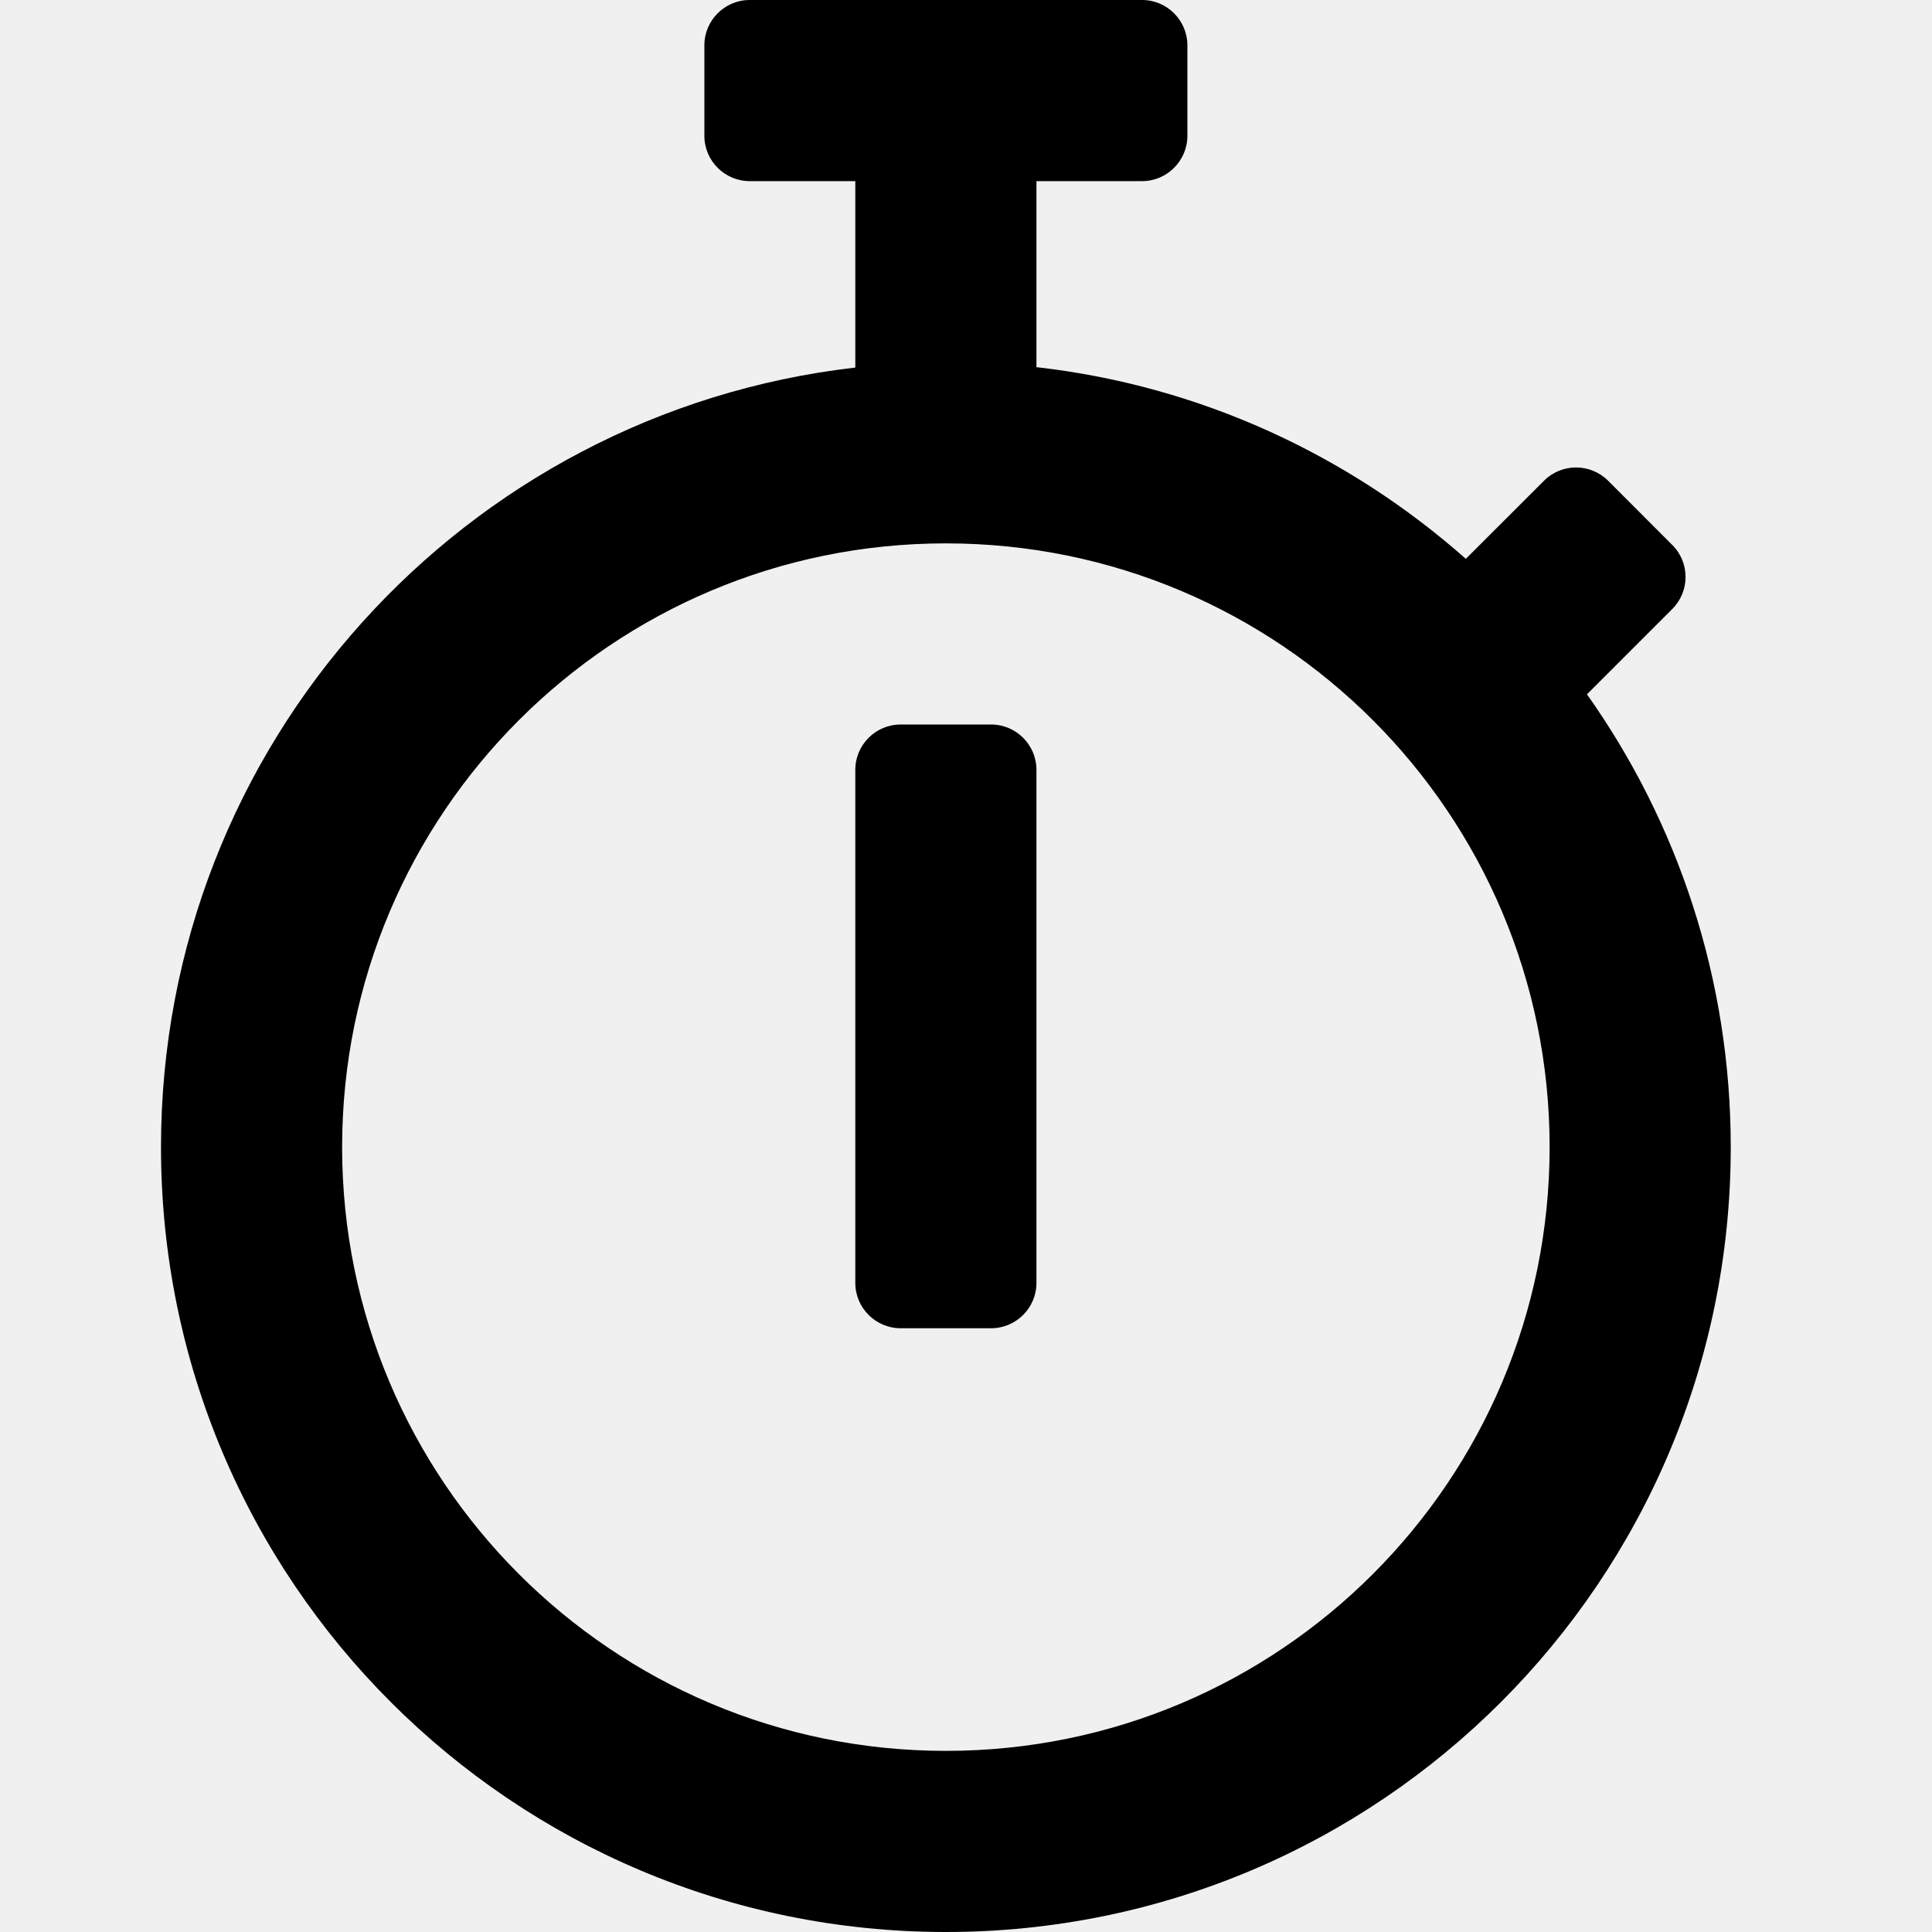
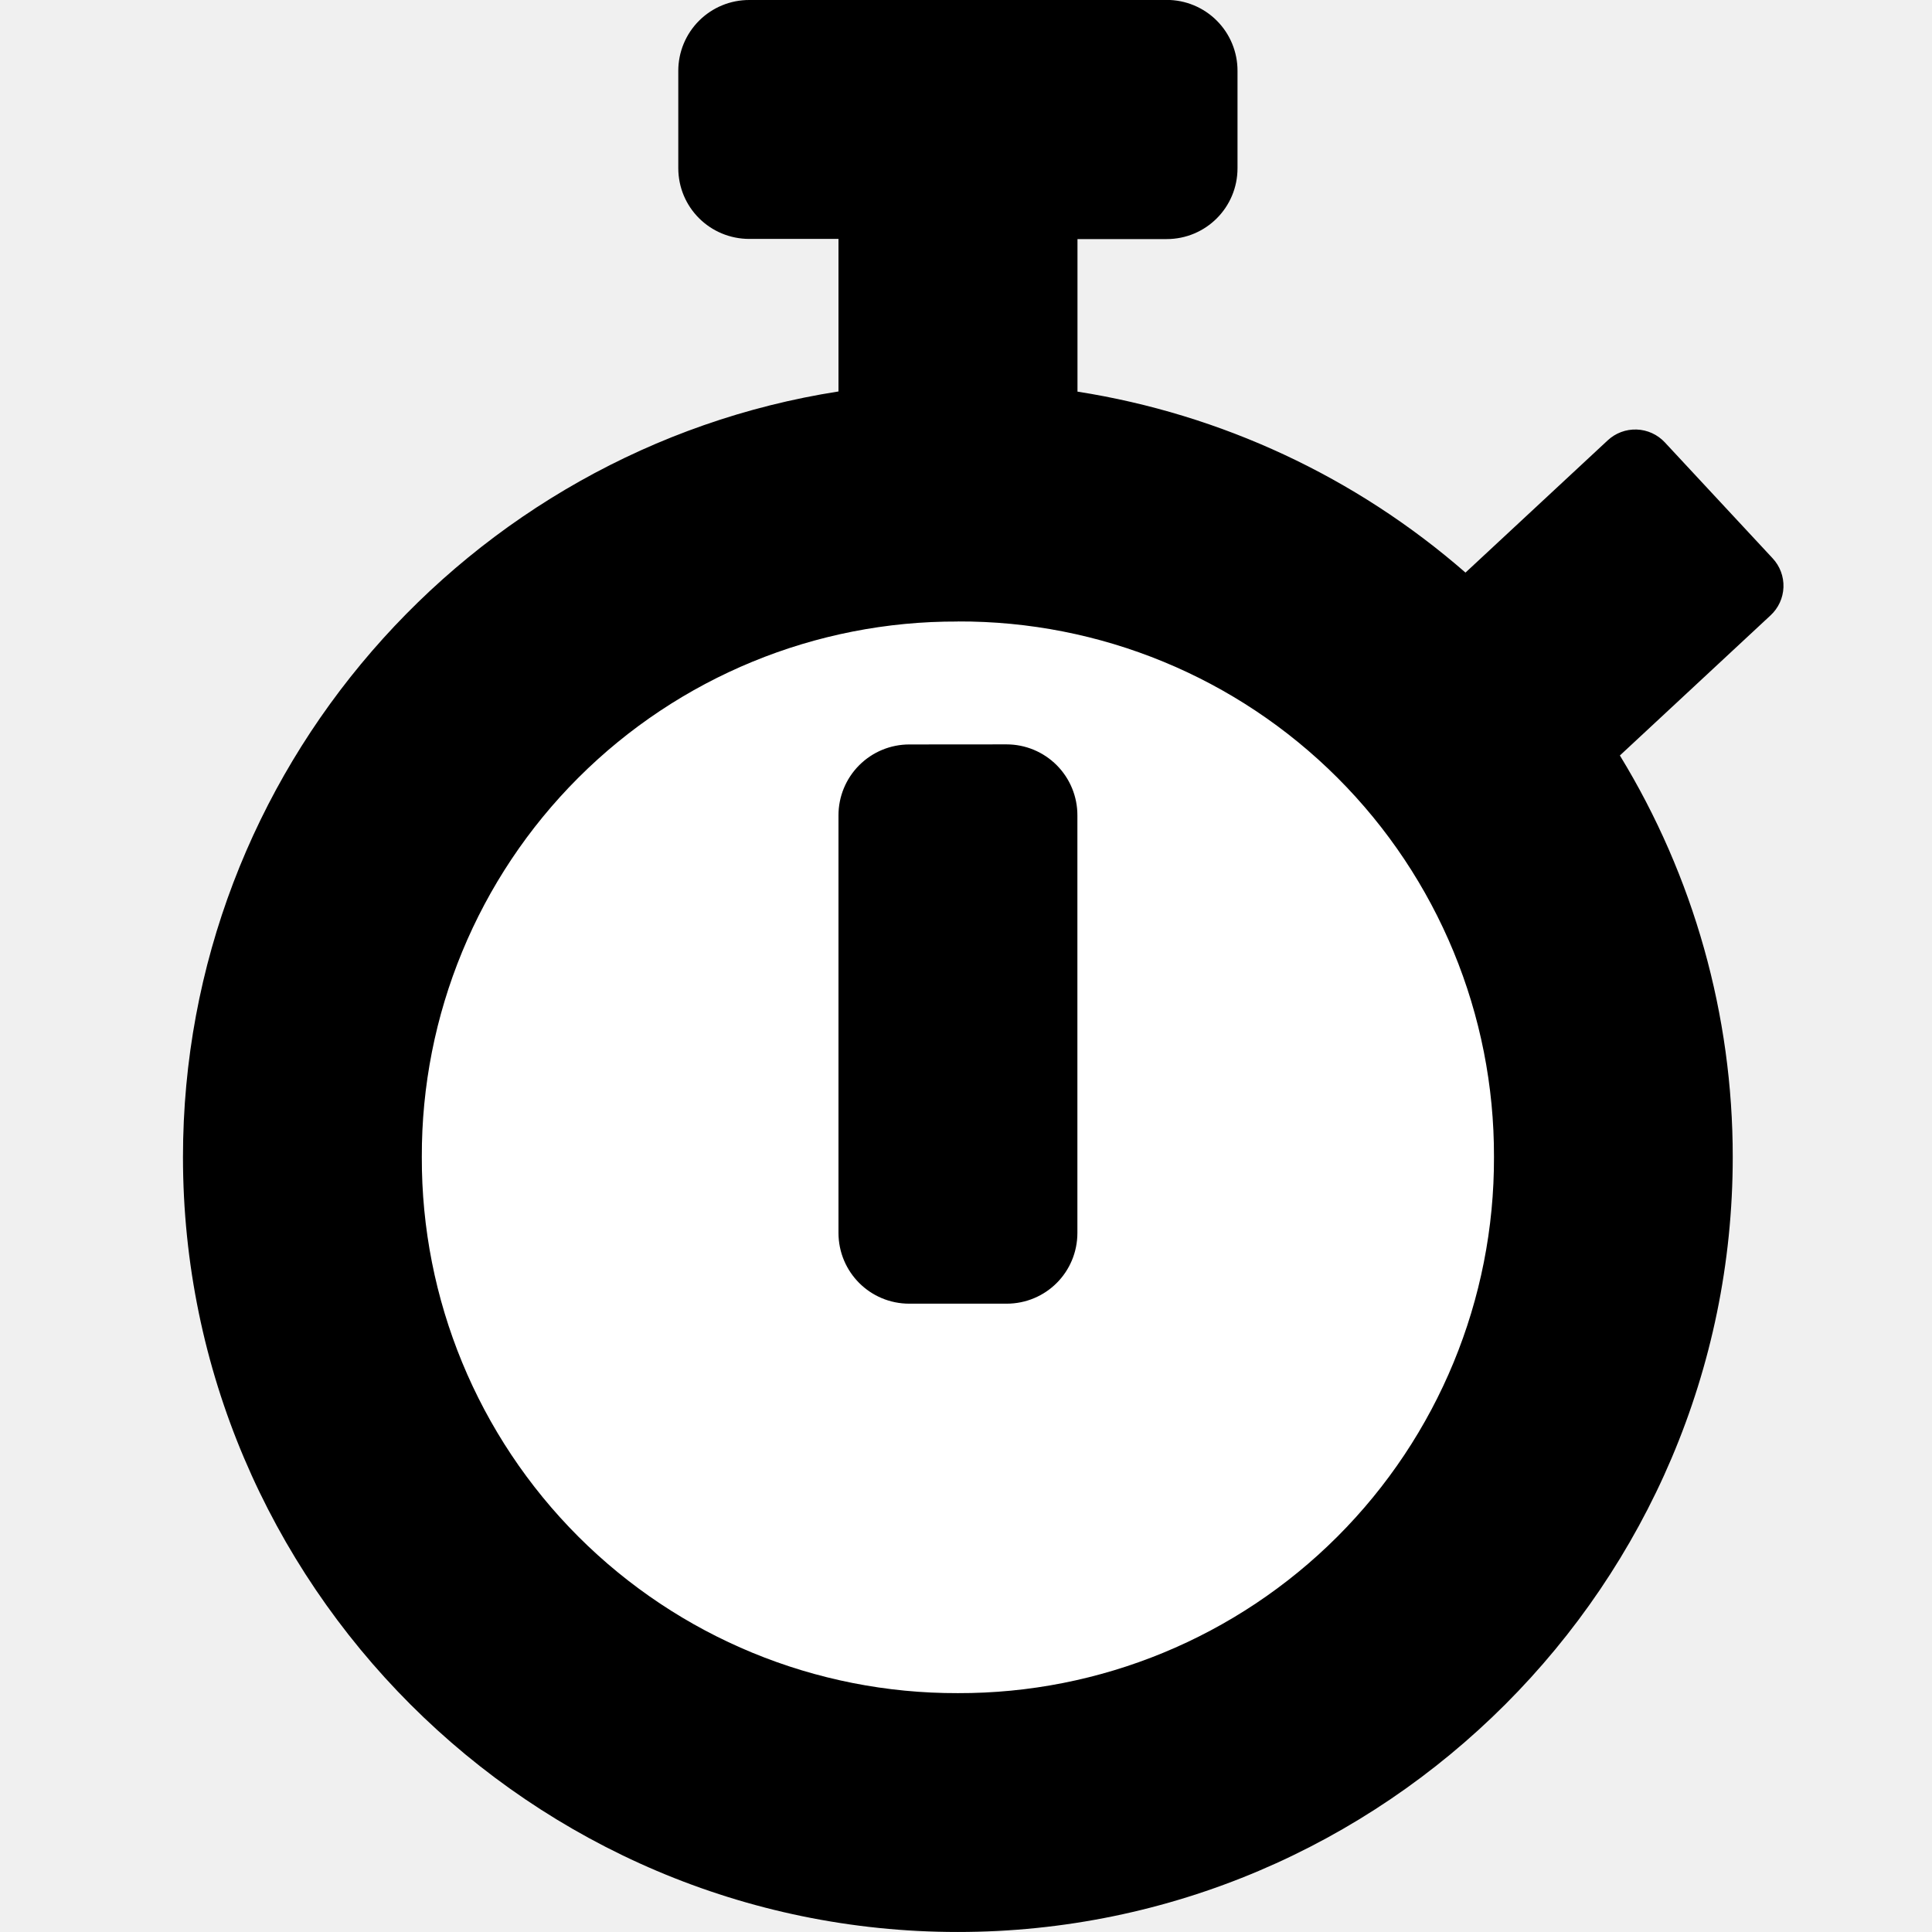
- <svg xmlns="http://www.w3.org/2000/svg" viewBox="0 0 24 24" fill="none">
-   <path d="M19.714 8.625L20.773 7.566C20.994 7.345 20.994 6.989 20.773 6.769L19.977 5.972C19.756 5.752 19.4 5.752 19.18 5.972L18.209 6.942C16.752 5.653 14.909 4.791 12.875 4.561V2.25H14.188C14.497 2.25 14.75 1.997 14.75 1.688V0.562C14.75 0.253 14.497 0 14.188 0H9.312C9.003 0 8.75 0.253 8.75 0.562V1.688C8.75 1.997 9.003 2.25 9.312 2.25H10.625V4.566C5.769 5.123 2 9.244 2 14.25C2 19.636 6.364 24 11.75 24C17.136 24 21.5 19.636 21.5 14.25C21.5 12.155 20.839 10.214 19.714 8.625ZM11.75 21.75C7.606 21.75 4.25 18.394 4.25 14.25C4.25 10.106 7.606 6.75 11.75 6.75C15.894 6.75 19.25 10.106 19.25 14.25C19.25 18.394 15.894 21.75 11.75 21.75ZM12.312 16.5H11.188C10.878 16.5 10.625 16.247 10.625 15.938V9.562C10.625 9.253 10.878 9 11.188 9H12.312C12.622 9 12.875 9.253 12.875 9.562V15.938C12.875 16.247 12.622 16.5 12.312 16.5Z" fill="currentColor" />
+ <svg xmlns="http://www.w3.org/2000/svg" width="24" height="24" viewBox="0 0 6.35 6.35">
+   <path style="color:currentColor;fill:#fff;stroke-width:.786;stroke-linecap:round;stroke-linejoin:round;-inkscape-stroke:none" d="M5.302 3.803A2.154 2.154 0 0 1 3.15 5.957 2.154 2.154 0 0 1 .995 3.803 2.154 2.154 0 0 1 3.149 1.65a2.154 2.154 0 0 1 2.153 2.154Z" />
+   <path style="color:currentColor;fill:currentColor;stroke-width:3.751;stroke-linecap:round;stroke-linejoin:round;-inkscape-stroke:none" d="M9.309 0a.88.88 0 0 0-.883.88v1.208c0 .488.394.88.883.88h1.107v1.895c-4.6.718-8.143 4.716-8.143 9.51C2.273 19.672 6.6 24 11.898 24c5.299 0 9.627-4.328 9.627-9.627a9.55 9.55 0 0 0-1.402-4.988l1.871-1.74a.5.5 0 0 0 .026-.71l-1.338-1.439a.502.502 0 0 0-.711-.025l-1.766 1.642a9.596 9.596 0 0 0-4.82-2.248V2.97h1.107c.488 0 .881-.393.881-.881V.88a.879.879 0 0 0-.88-.881Zm2.59 7.72a6.634 6.634 0 0 1 6.66 6.653 6.64 6.64 0 0 1-6.66 6.66 6.639 6.639 0 0 1-6.659-6.66 6.632 6.632 0 0 1 6.658-6.652zm-.602 1.528a.88.88 0 0 0-.881.883v5.183c0 .489.393.881.88.881h1.208c.488 0 .88-.392.88-.88V10.13a.88.88 0 0 0-.88-.883z" transform="scale(.26458)" />
</svg>
